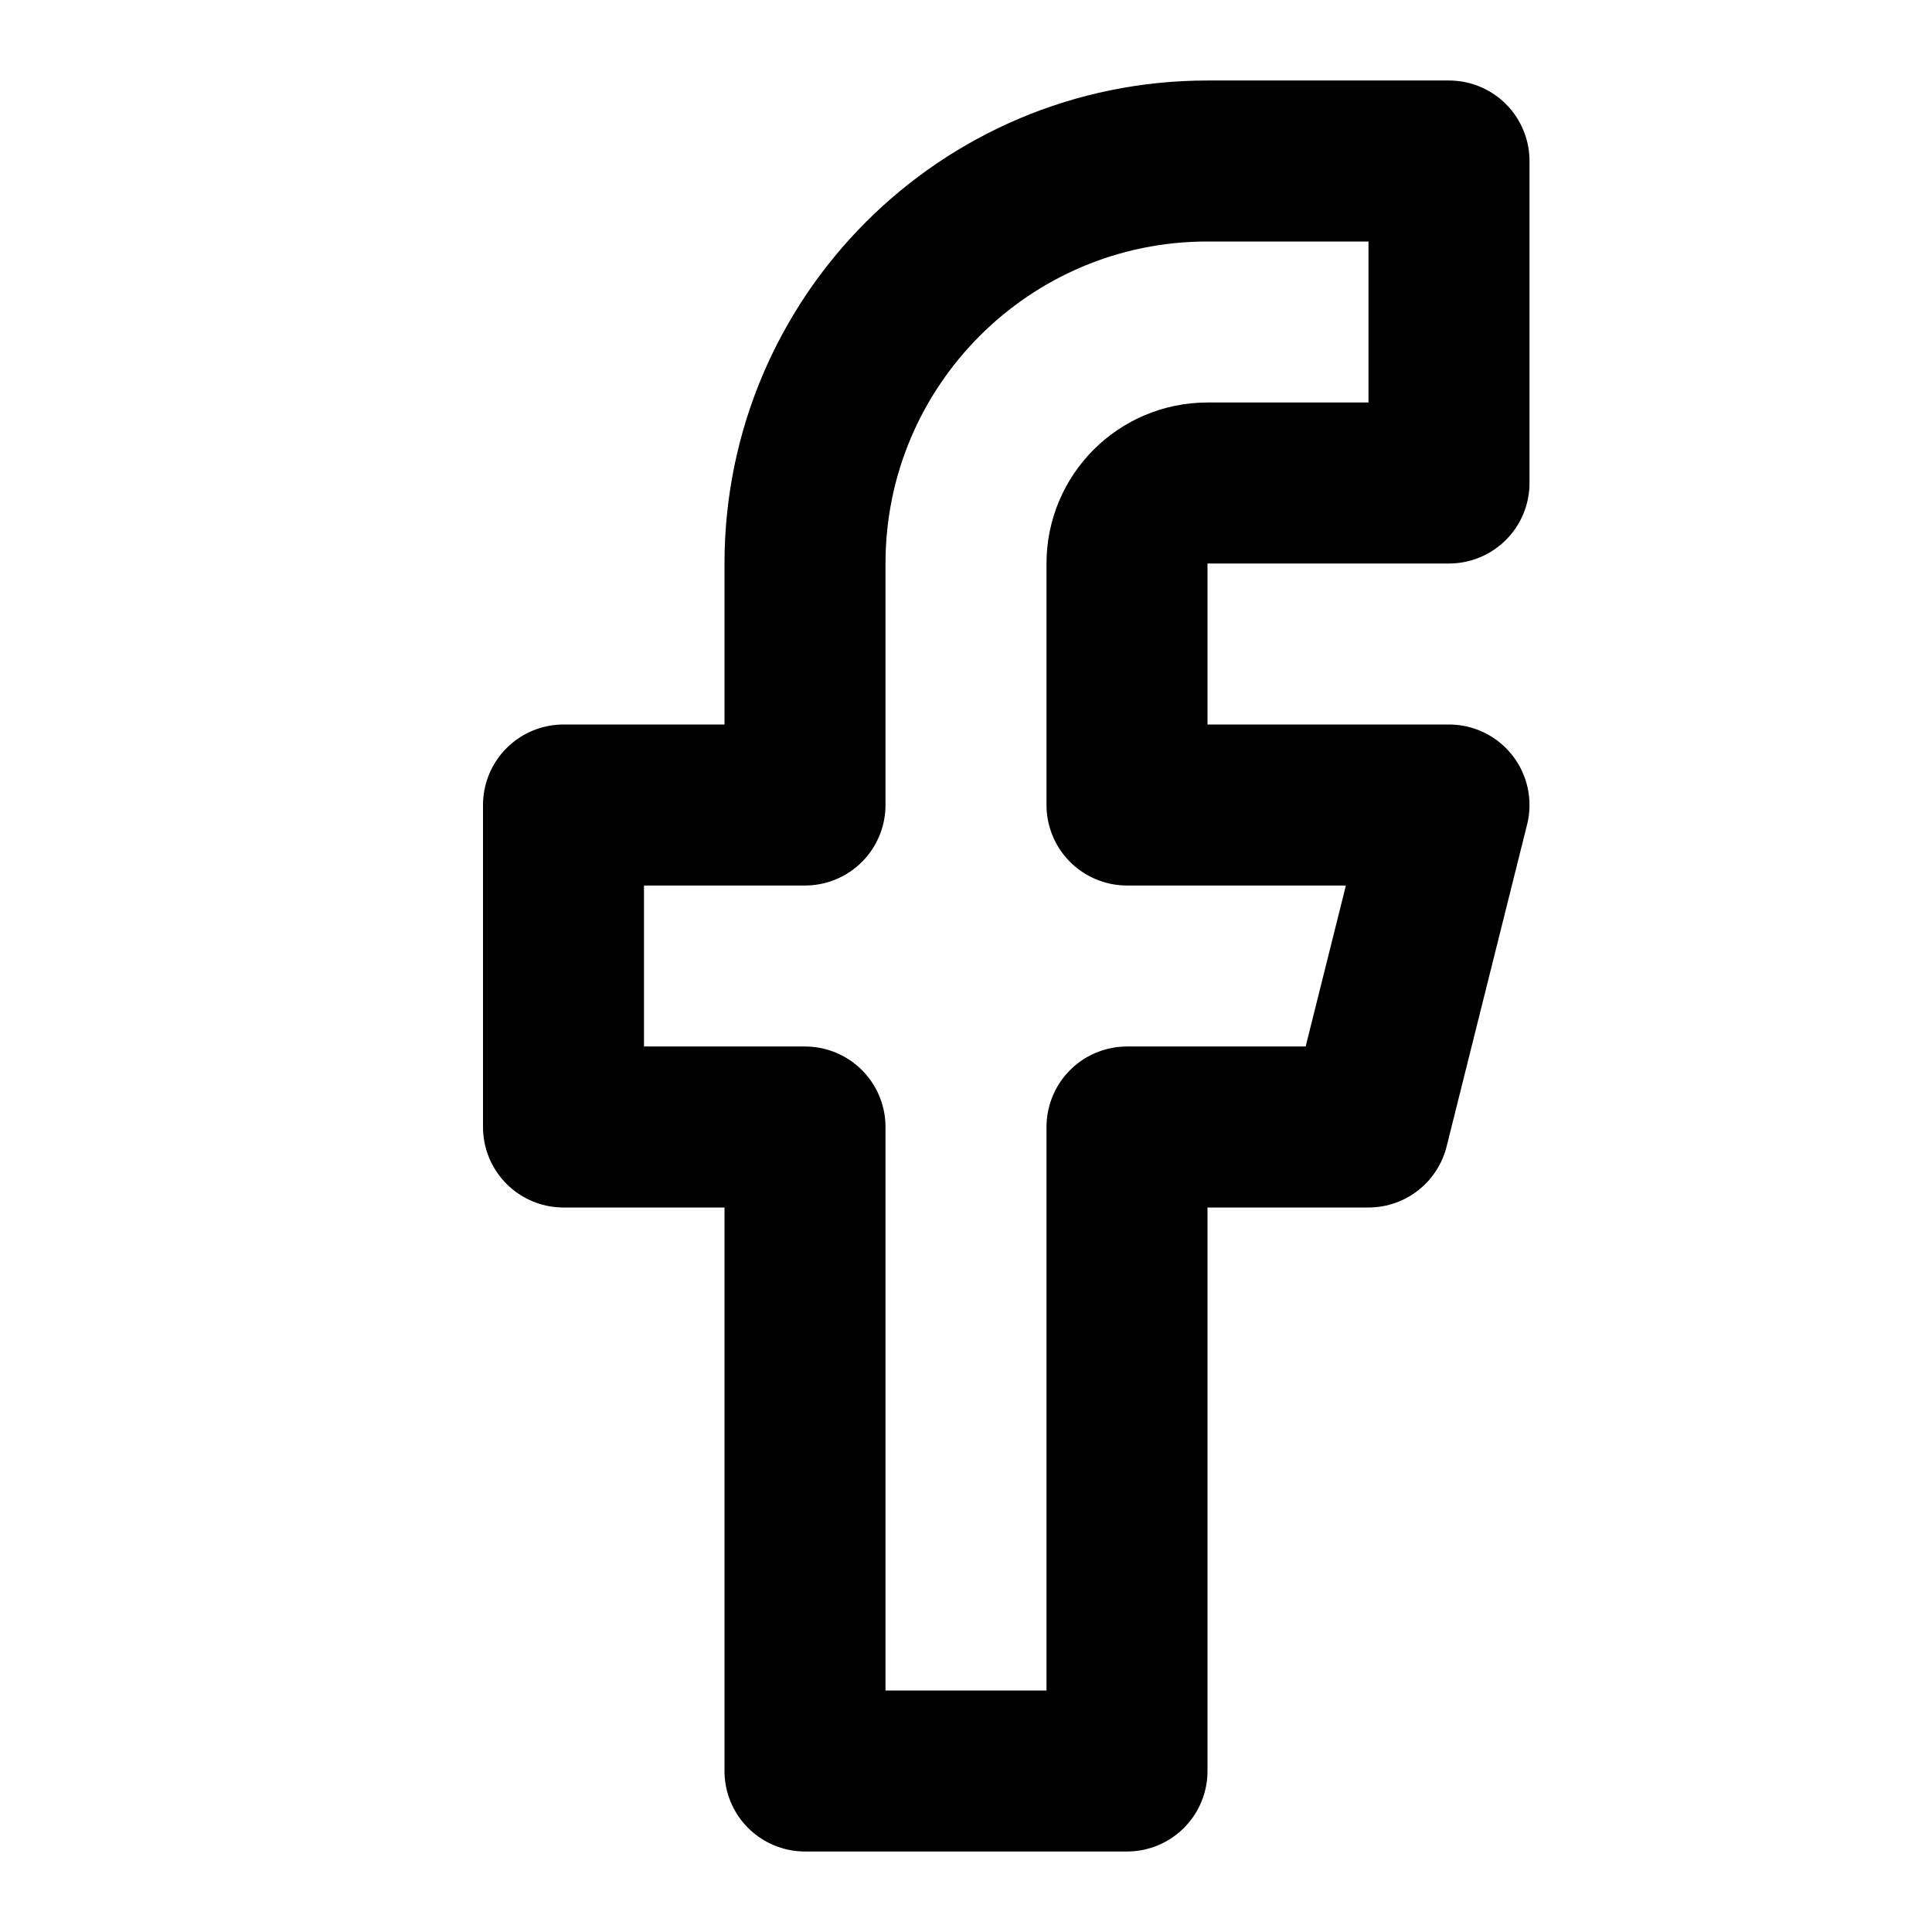
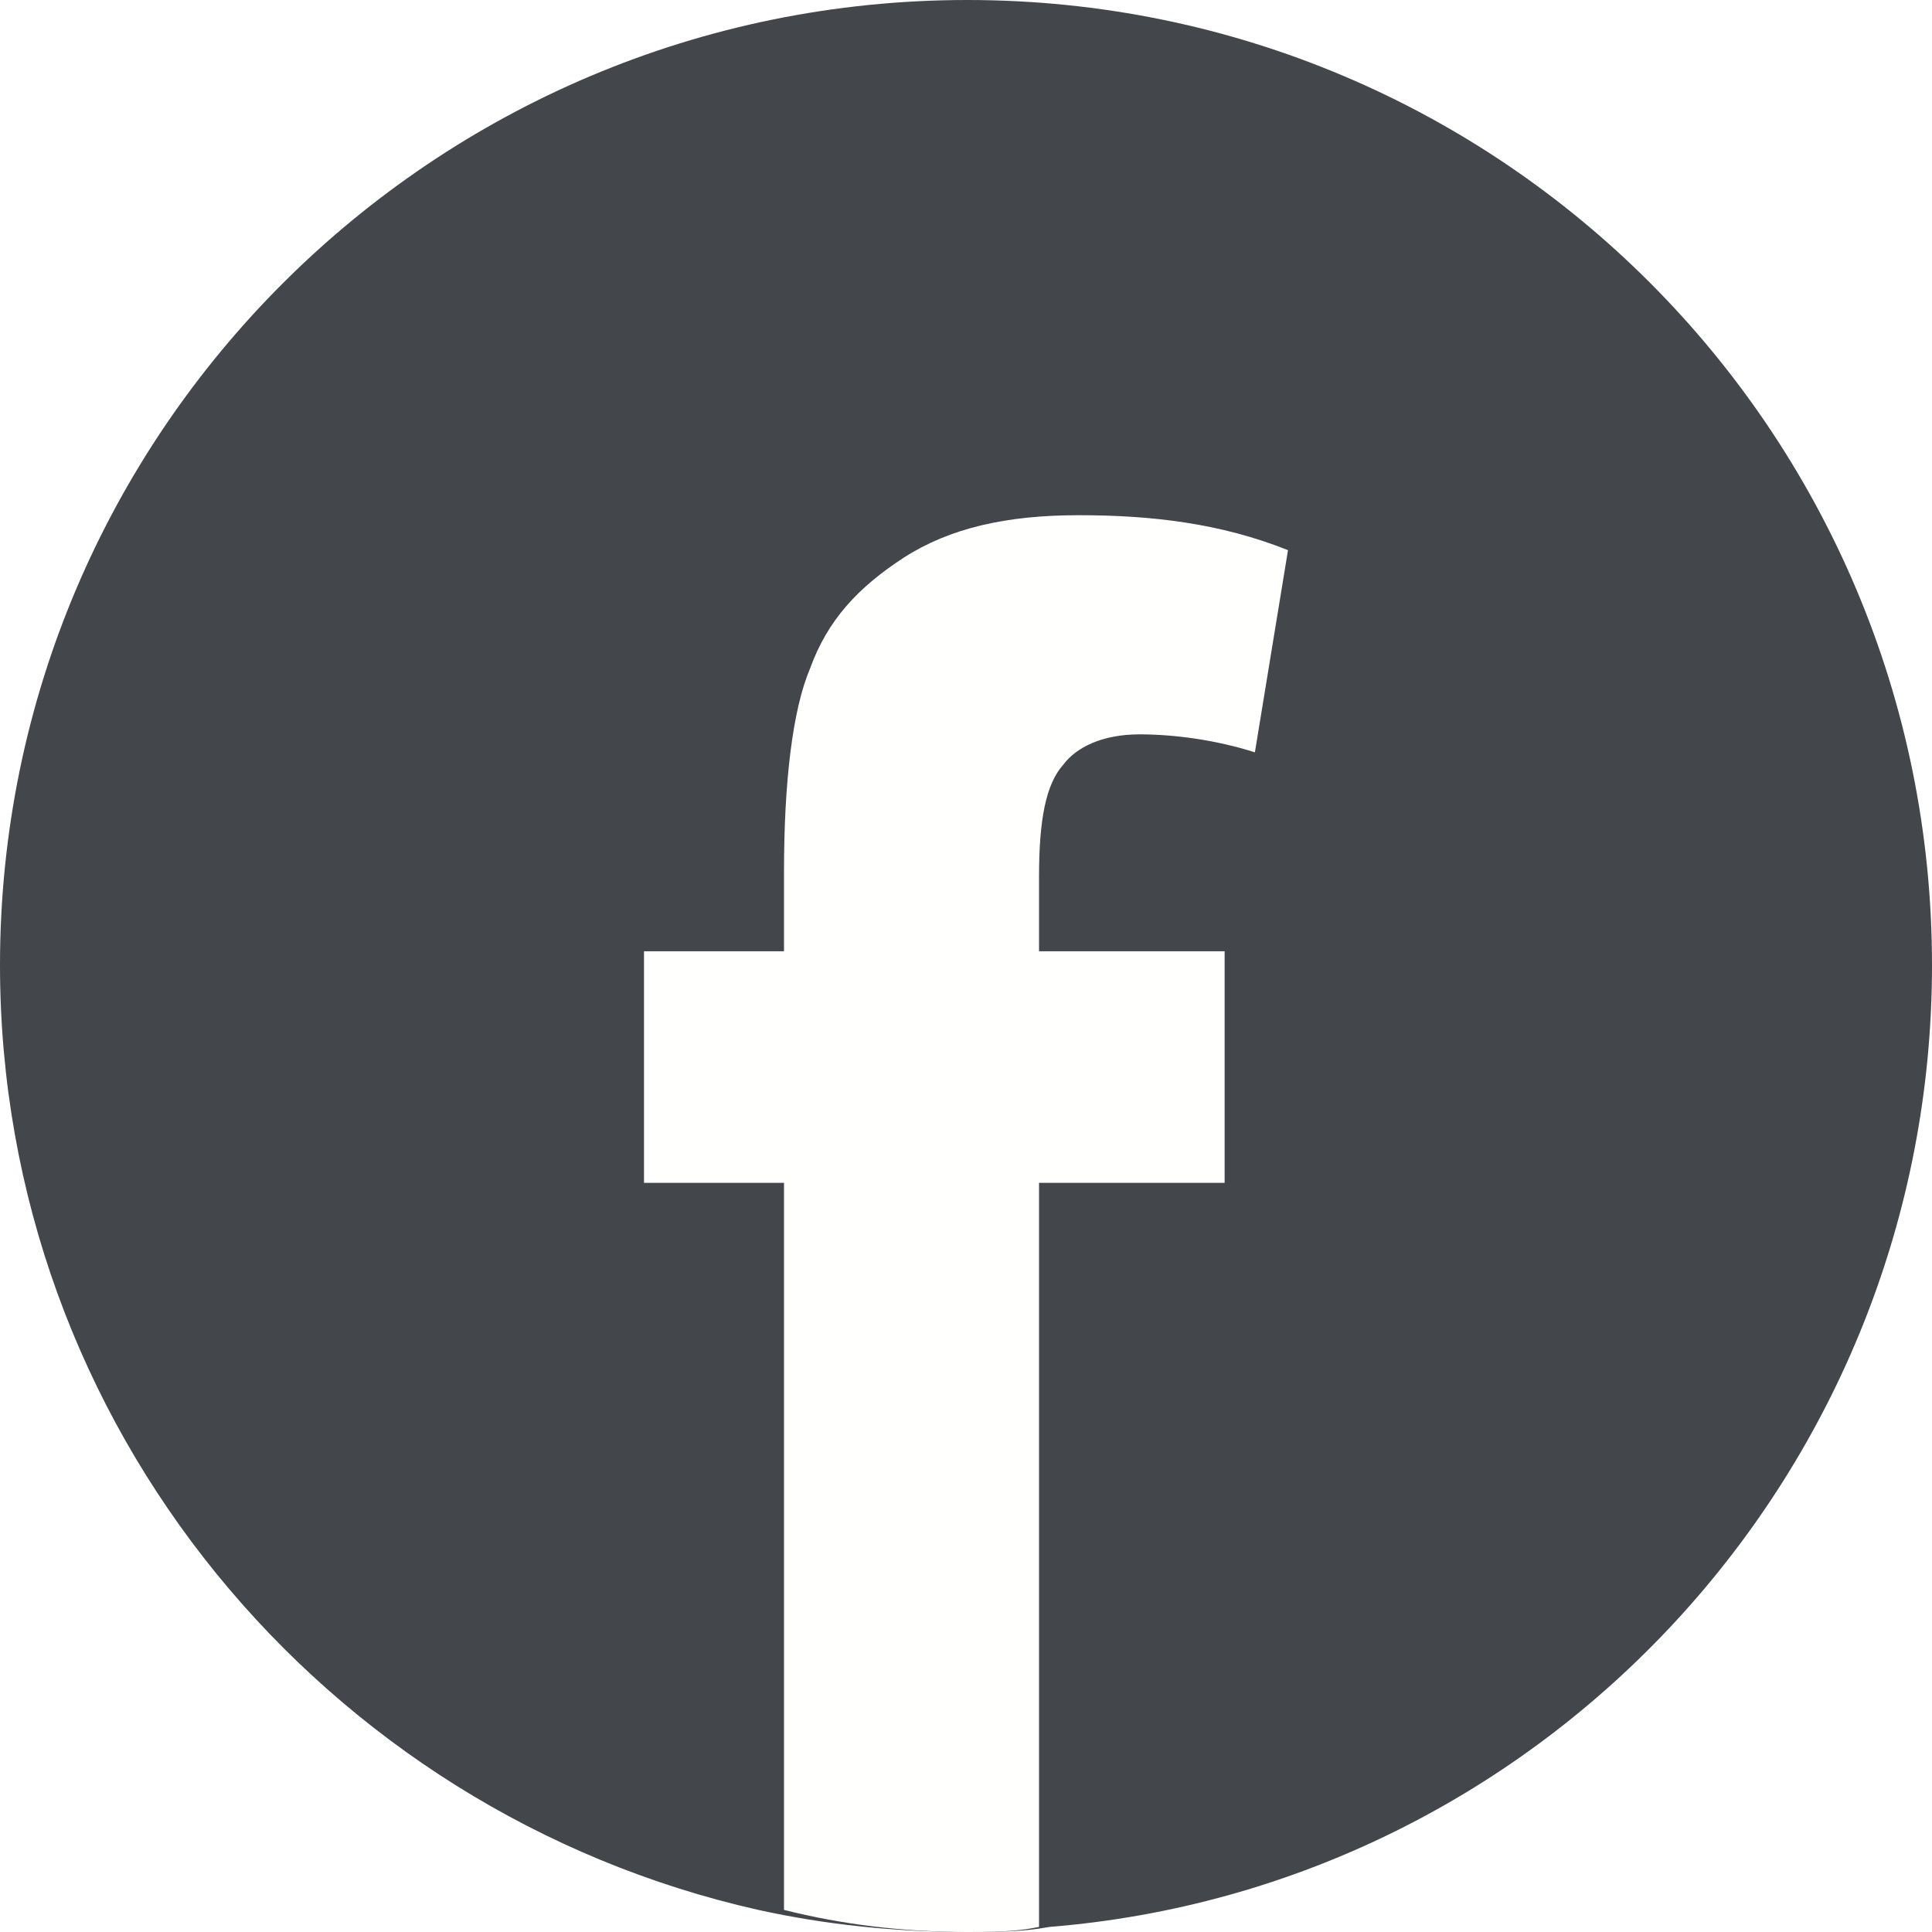
- <svg xmlns="http://www.w3.org/2000/svg" width="24" height="24" viewBox="0 0 24 24" fill="none" stroke="currentColor" stroke-width="2" stroke-linecap="round" stroke-linejoin="round" class="feather feather-facebook">
-   <path d="M18 2h-3a5 5 0 0 0-5 5v3H7v4h3v8h4v-8h3l1-4h-4V7a1 1 0 0 1 1-1h3z" />
+ <svg xmlns="http://www.w3.org/2000/svg" width="30px" height="30px" viewBox="0 0 30 30" version="1.1">
+   <g id="Symbols" stroke="none" stroke-width="1" fill="none" fill-rule="evenodd">
+     <g id="AuthBox" transform="translate(-13, -9)">
+       <g id="Group-2">
+         <g transform="translate(13, 9)">
+           <path d="M30,14.986 C30,22.847 23.964,29.305 16.296,29.921 C15.874,30 15.444,30 15.021,30 C13.897,30 12.809,29.885 11.771,29.656 C5.033,28.138 0,22.138 0,14.986 C0,6.702 6.737,0 15.021,0 C23.305,0 30,6.702 30,14.986" id="Fill-20" fill="#43464A" />
+           <path d="M16.51,11.875 C16.711,11.604 17.118,11.403 17.694,11.403 C18.233,11.403 18.878,11.489 19.486,11.682 L20,8.543 C18.947,8.122 17.87,8 16.748,8 C15.627,8 14.749,8.2 14.035,8.658 C13.321,9.123 12.851,9.63 12.581,10.374 C12.306,11.017 12.174,12.147 12.174,13.534 L12.174,14.771 L10,14.771 L10,18.367 L12.174,18.367 L12.174,29.657 C13.083,29.886 14.035,30 15.019,30 C15.388,30 15.764,30 16.134,29.921 L16.134,18.367 L19.016,18.367 L19.016,14.771 L16.134,14.771 L16.134,13.613 C16.134,12.726 16.241,12.175 16.51,11.875" id="Fill-21" fill="#FFFFFE" />
+         </g>
+       </g>
+     </g>
+   </g>
</svg>
